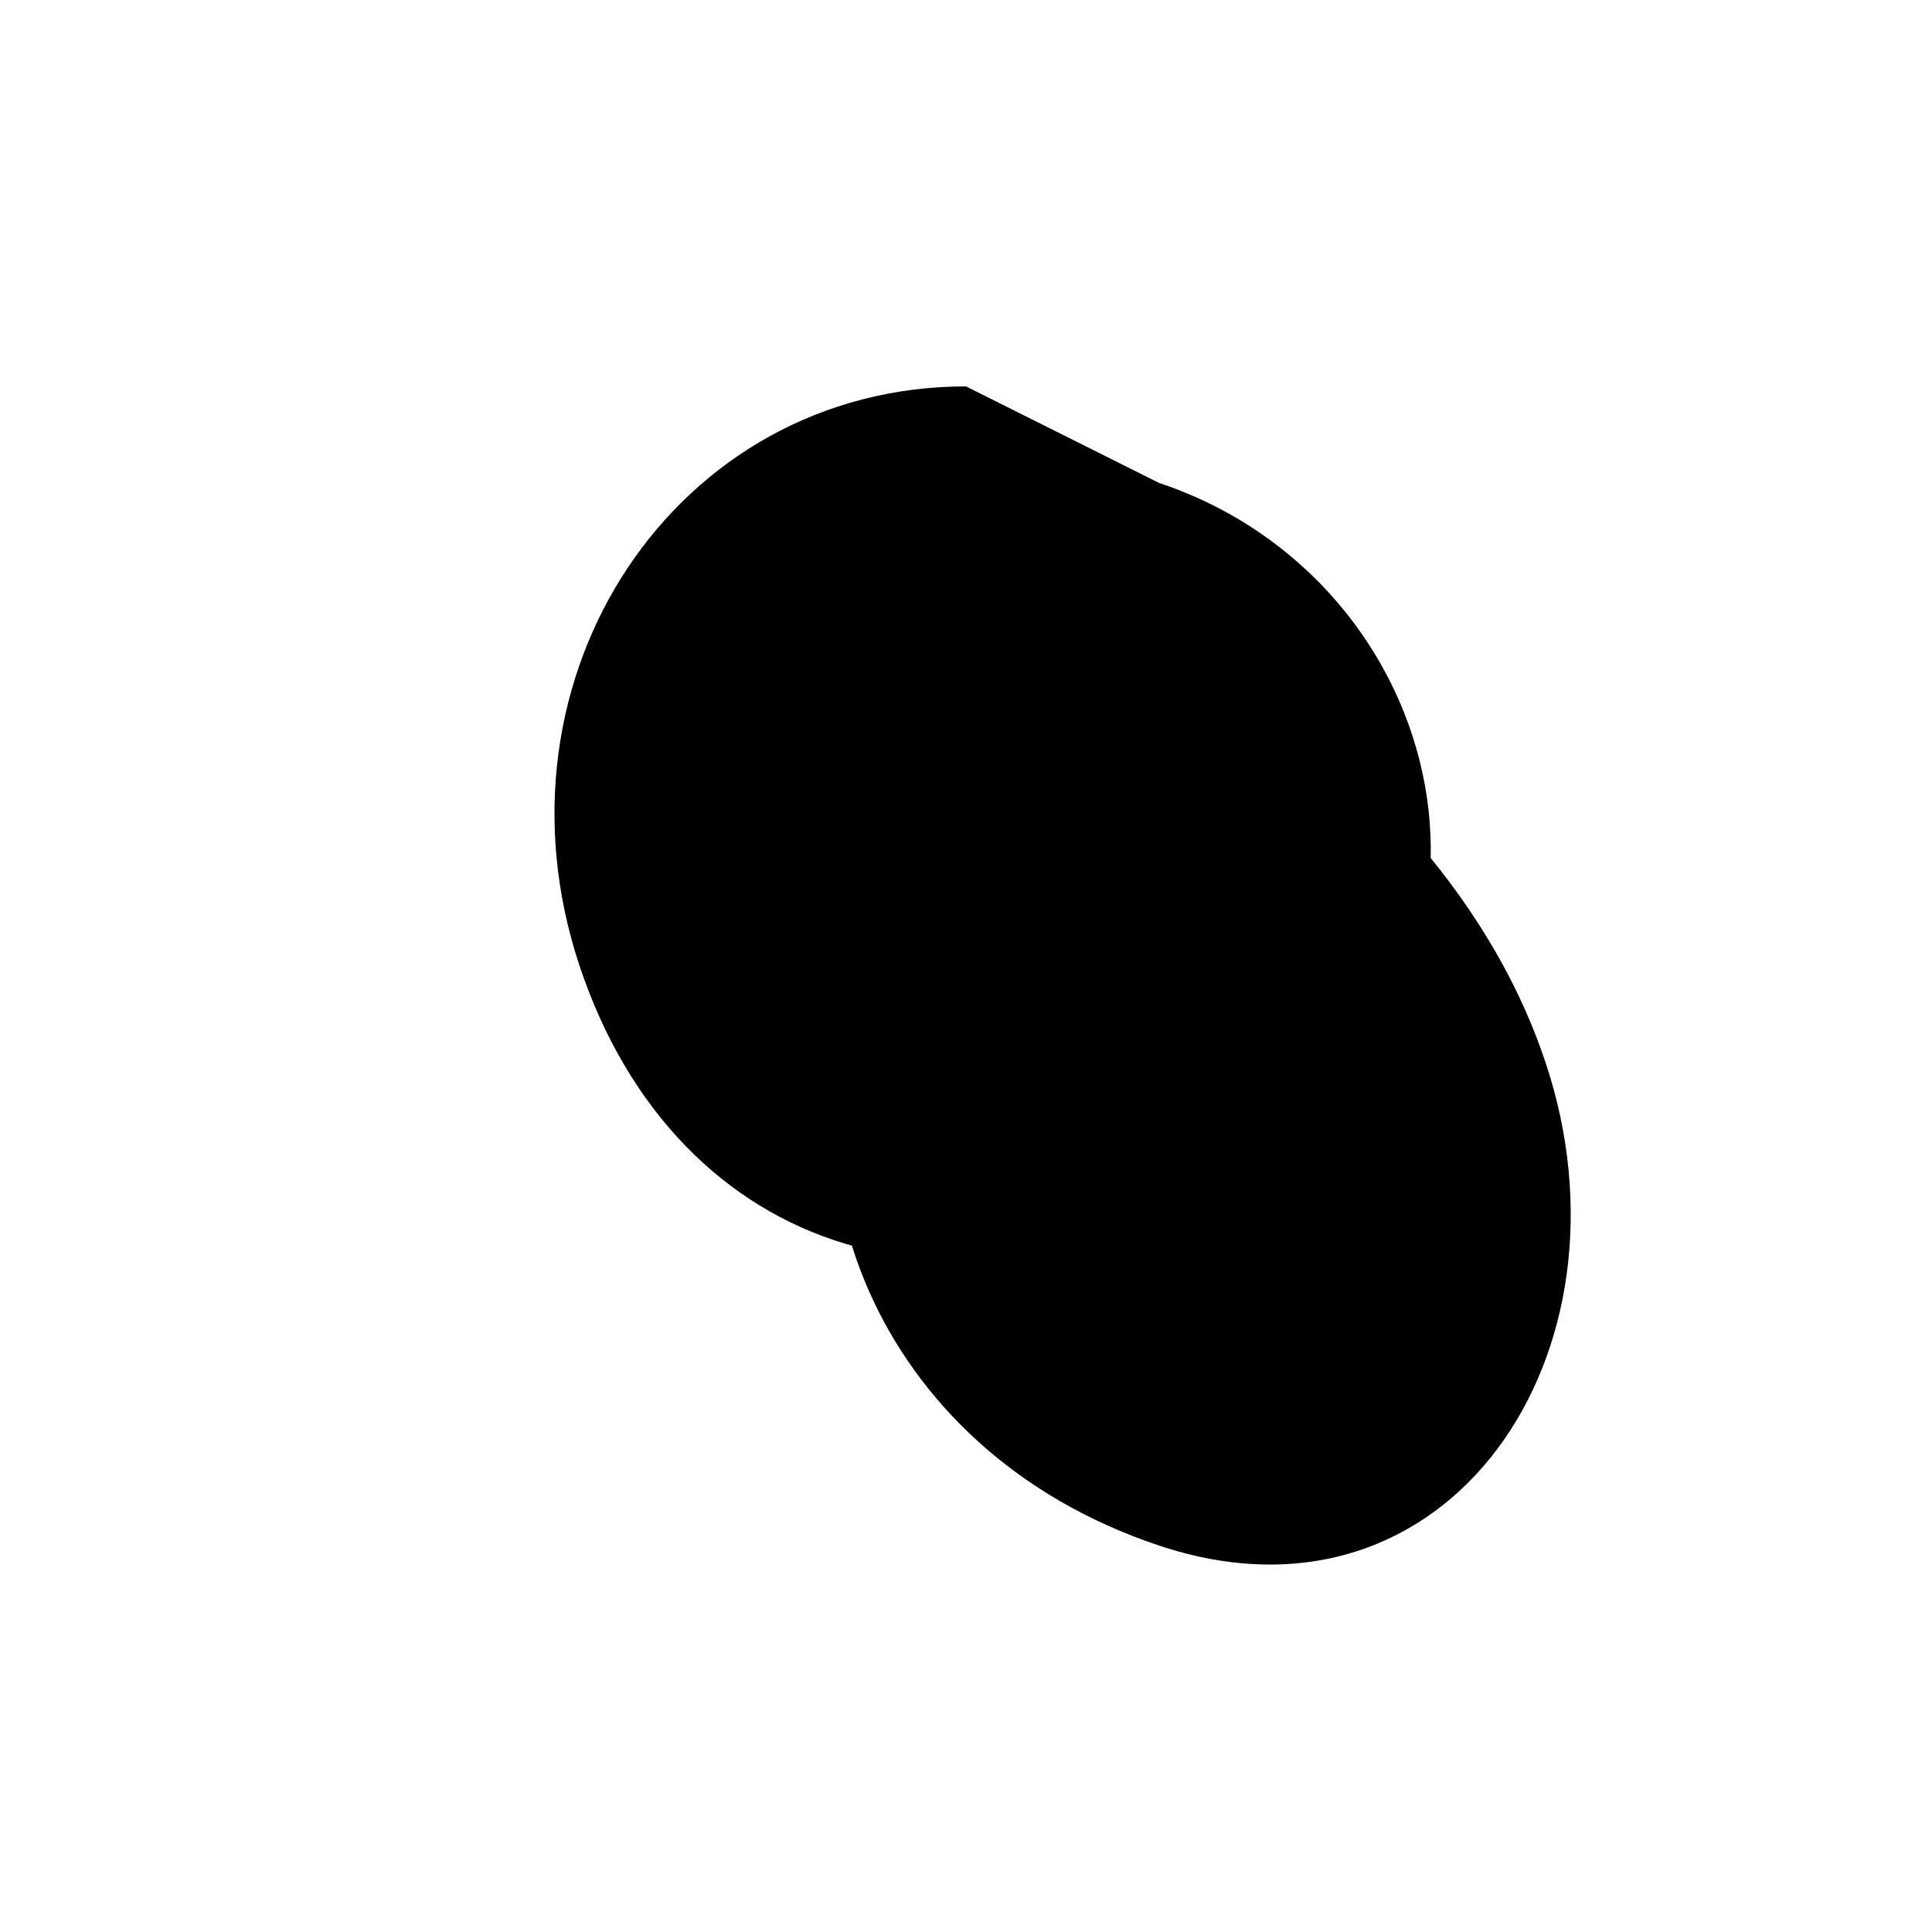
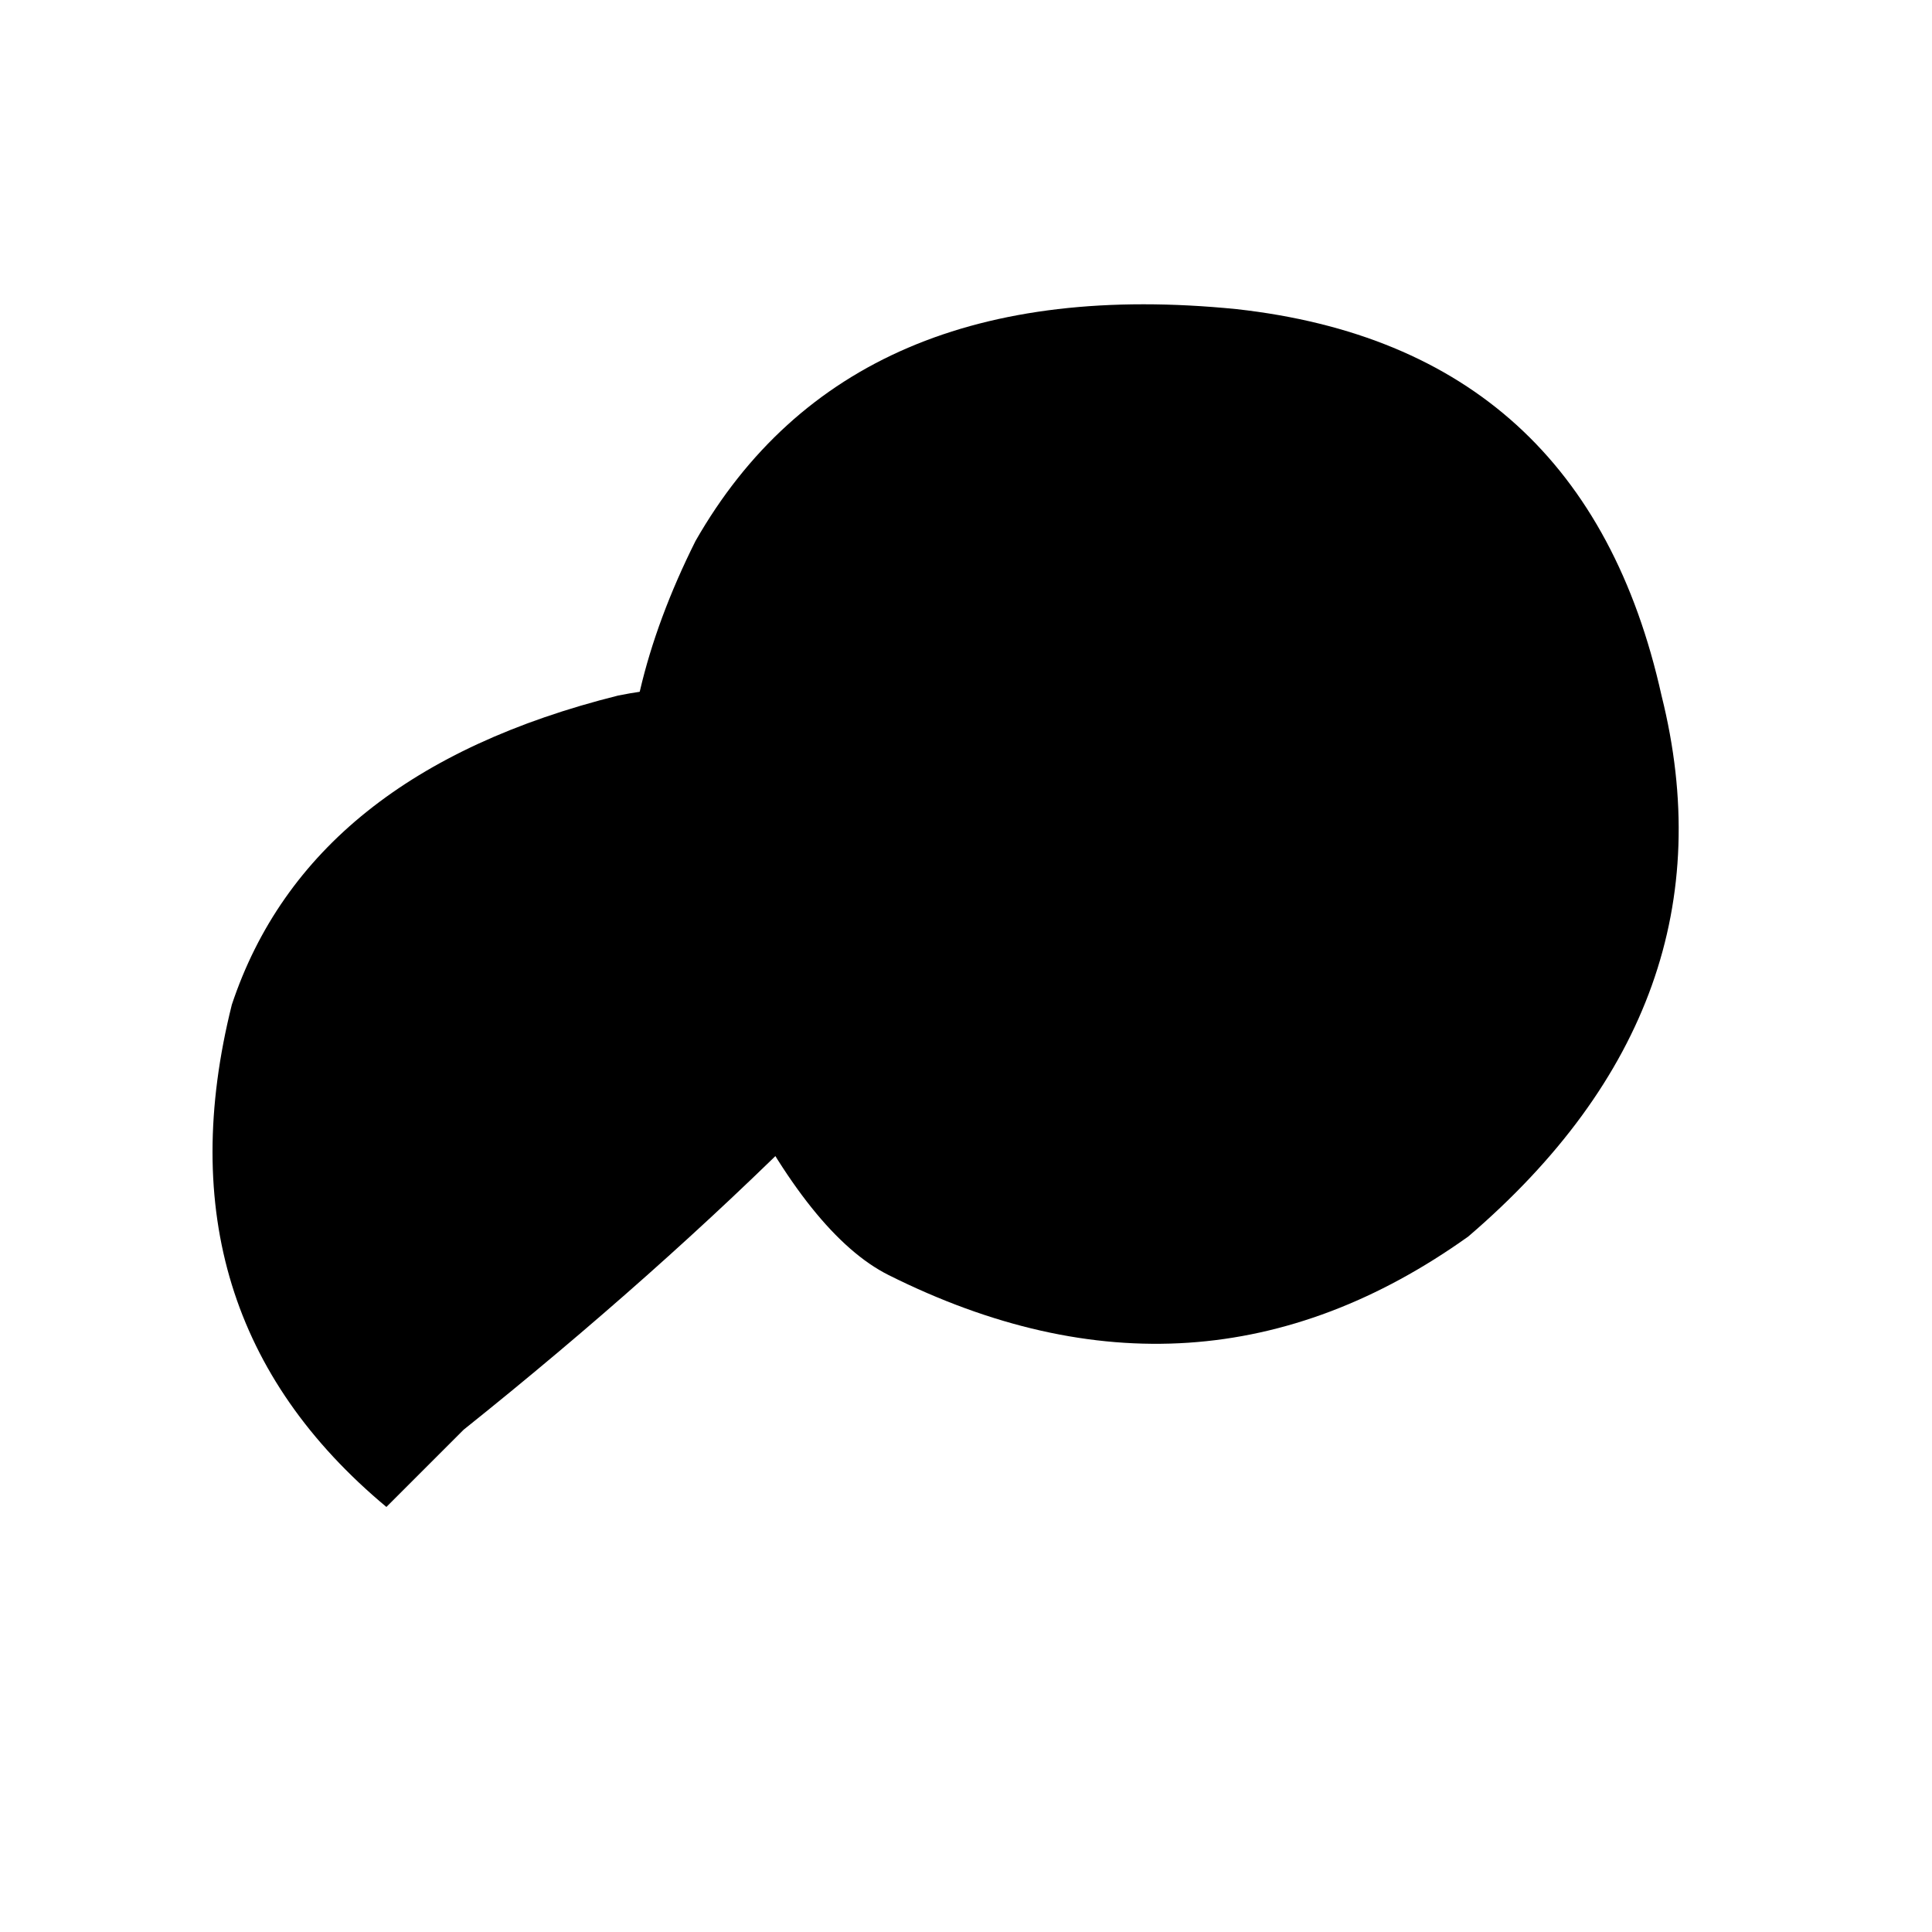
- <svg xmlns="http://www.w3.org/2000/svg" width="40" height="40" viewBox="0 0 40 40" fill="none">
-   <path d="M20 8C14 8 10 14 12 20C14 26 20 28 26 24C32 20 30 12 24 10C22 9 20 8 20 8Z" fill="currentColor" />
-   <path d="M28 16C24 14 20 16 18 20C16 24 18 30 24 32C30 34 34 28 32 22C31 19 29 17 28 16Z" fill="currentColor" />
+ <svg xmlns="http://www.w3.org/2000/svg" width="100" height="100" viewBox="0 0 100 100" fill="none">
+   <path d="M20 78 Q8 68 12 52 Q16 40 32 36 Q42 34 46 42 Q50 50 42 58 Q34 66 24 74 Q22 76 20 78Z" fill="currentColor" />
+   <path d="M38 56 Q28 44 36 28 Q44 14 64 16 Q82 18 86 36 Q90 52 76 64 Q62 74 46 66 Q42 64 38 56Z" fill="currentColor" />
</svg>
